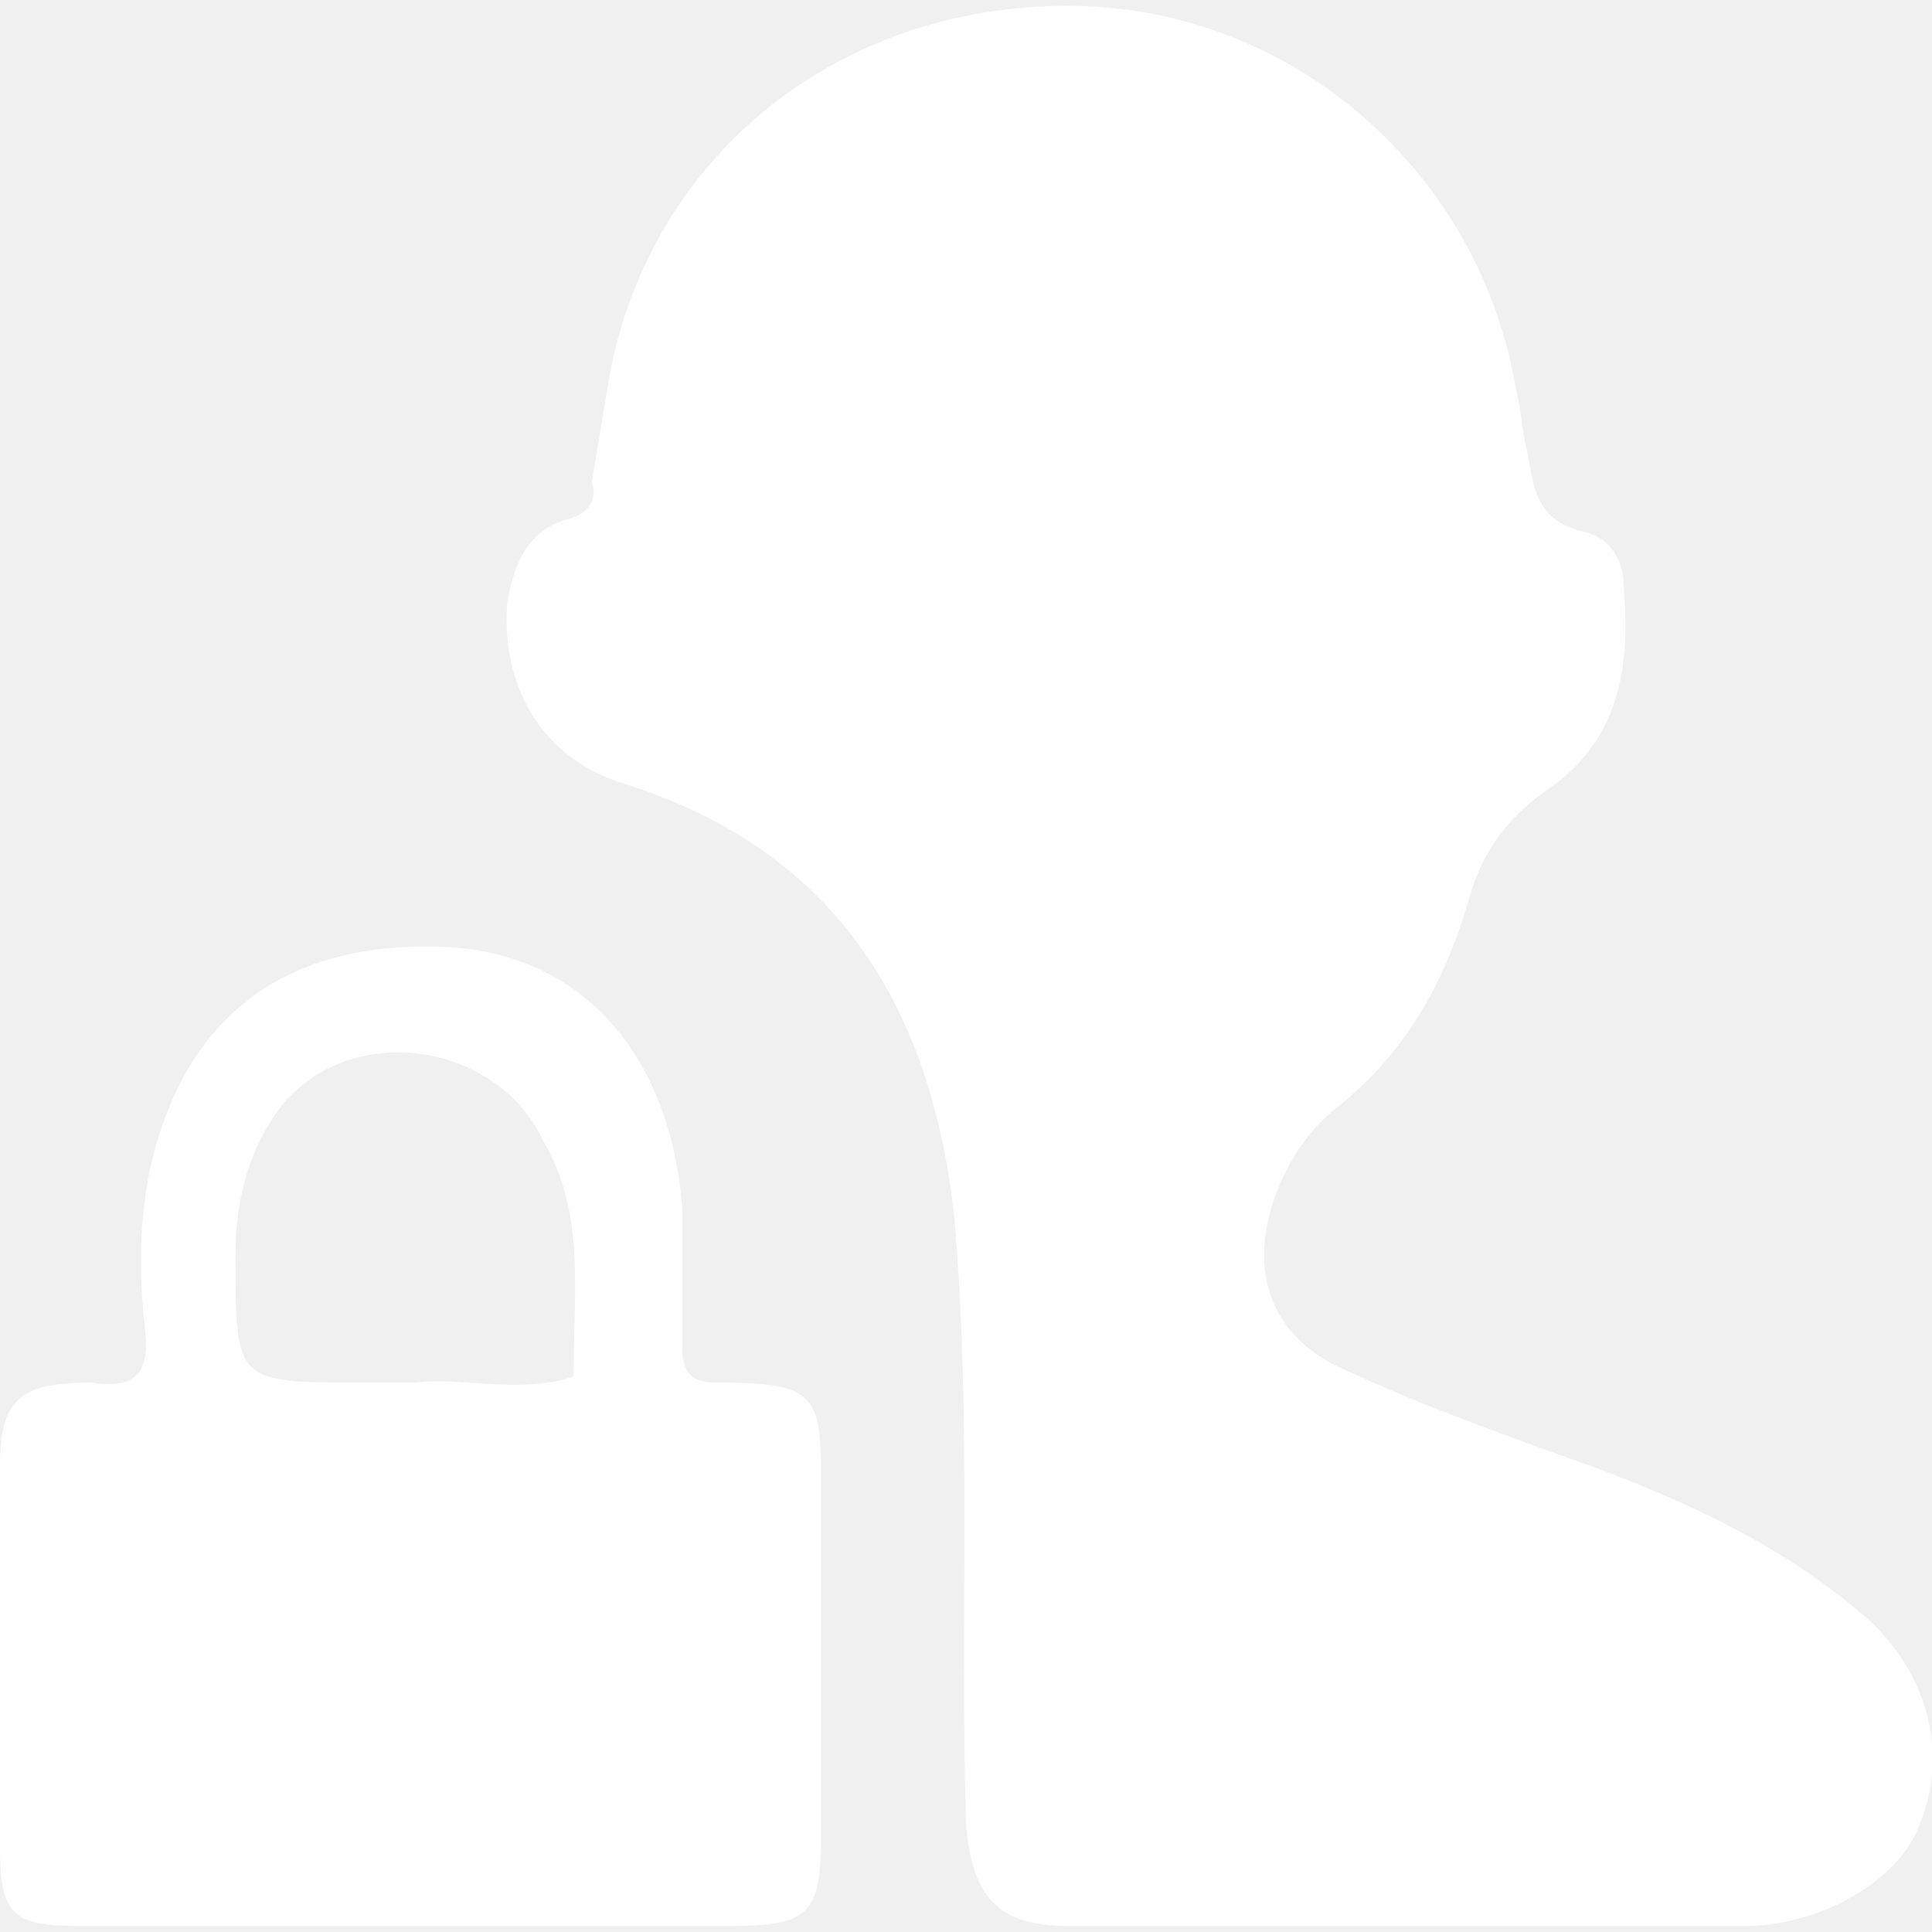
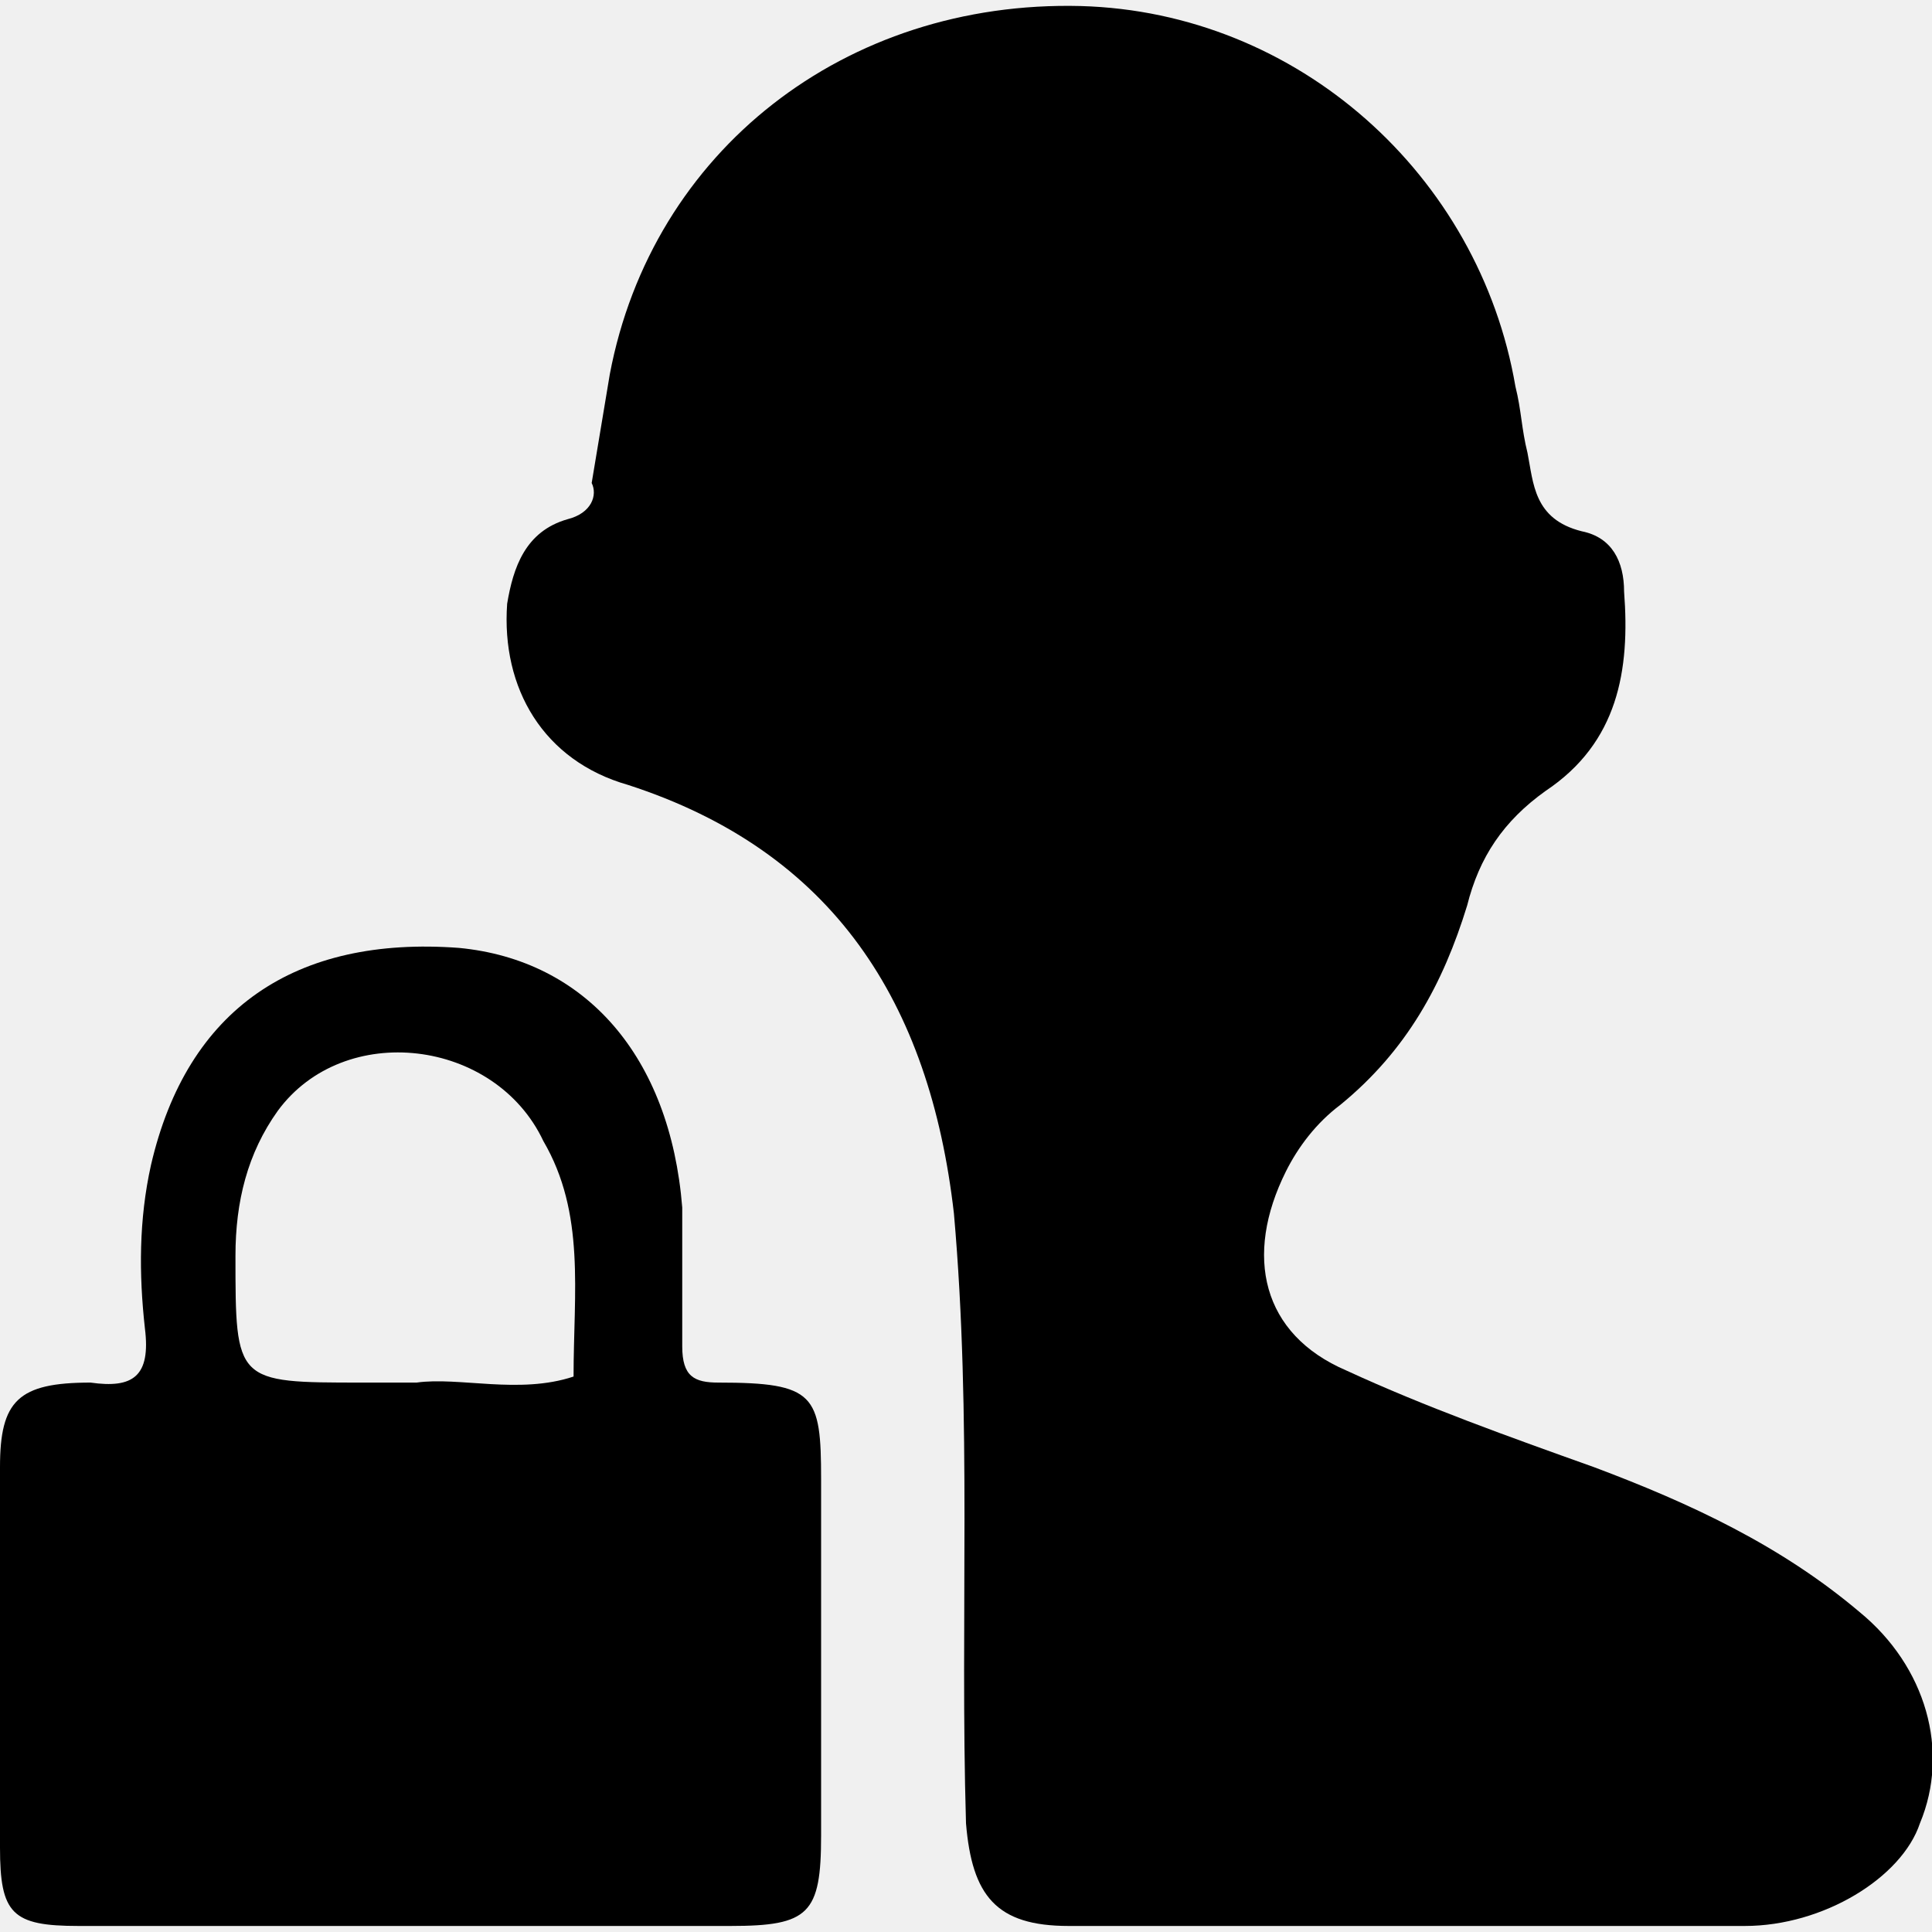
<svg xmlns="http://www.w3.org/2000/svg" class="icon" width="200px" height="200.00px" viewBox="0 0 1024 1024" version="1.1">
-   <path fill="#ffffff" d="M985.6 854.4c-41.6-35.2-89.6-57.6-140.8-76.8-44.8-16-89.6-32-131.2-51.2-44.8-19.2-54.4-60.8-32-105.6 6.4-12.8 16-25.6 28.8-35.2 35.2-28.8 54.4-64 67.2-105.6 6.4-25.6 19.2-44.8 41.6-60.8 38.4-25.6 44.8-64 41.6-105.6 0-16-6.4-28.8-22.4-32-25.6-6.4-25.6-25.6-28.8-41.6-3.2-12.8-3.2-22.4-6.4-35.2-19.2-112-115.2-198.4-230.4-201.6-124.8-3.2-227.2 76.8-249.6 195.2L313.6 256c3.2 6.4 0 16-12.8 19.2-22.4 6.4-28.8 25.6-32 44.8-3.2 44.8 19.2 83.2 64 96 108.8 35.2 160 115.2 172.8 227.2 9.6 108.8 3.2 214.4 6.4 323.2 3.2 38.4 16 54.4 54.4 54.4h358.4c41.6 0 83.2-25.6 92.8-54.4 16-38.4 3.2-83.2-32-112z" />
-   <path fill="#ffffff" d="M380.8 732.8c-12.8 0-19.2-3.2-19.2-19.2V640c-6.4-80-51.2-131.2-118.4-137.6-86.4-6.4-144 32-163.2 115.2-6.4 28.8-6.4 57.6-3.2 86.4 3.2 25.6-6.4 32-28.8 28.8-38.4 0-48 9.6-48 44.8v201.6c0 35.2 6.4 41.6 41.6 41.6h345.6c41.6 0 48-6.4 48-48v-188.8c0-44.8-3.2-51.2-54.4-51.2z m-76.8-3.2c-28.8 9.6-60.8 0-83.2 3.2H192c-67.2 0-67.2 0-67.2-67.2 0-28.8 6.4-54.4 22.4-76.8 35.2-48 115.2-38.4 140.8 16 22.4 38.4 16 80 16 124.8z" />
+   <path d="M985.6 854.4c-41.6-35.2-89.6-57.6-140.8-76.8-44.8-16-89.6-32-131.2-51.2-44.8-19.2-54.4-60.8-32-105.6 6.4-12.8 16-25.6 28.8-35.2 35.2-28.8 54.4-64 67.2-105.6 6.4-25.6 19.2-44.8 41.6-60.8 38.4-25.6 44.8-64 41.6-105.6 0-16-6.4-28.8-22.4-32-25.6-6.4-25.6-25.6-28.8-41.6-3.2-12.8-3.2-22.4-6.4-35.2-19.2-112-115.2-198.4-230.4-201.6-124.8-3.2-227.2 76.8-249.6 195.2L313.6 256c3.2 6.4 0 16-12.8 19.2-22.4 6.4-28.8 25.6-32 44.8-3.2 44.8 19.2 83.2 64 96 108.8 35.2 160 115.2 172.8 227.2 9.6 108.8 3.2 214.4 6.4 323.2 3.2 38.4 16 54.4 54.4 54.4h358.4c41.6 0 83.2-25.6 92.8-54.4 16-38.4 3.2-83.2-32-112z" />
+   <path d="M380.8 732.8c-12.8 0-19.2-3.2-19.2-19.2V640c-6.4-80-51.2-131.2-118.4-137.6-86.4-6.4-144 32-163.2 115.2-6.4 28.8-6.4 57.6-3.2 86.4 3.2 25.6-6.4 32-28.8 28.8-38.4 0-48 9.6-48 44.8v201.6c0 35.2 6.4 41.6 41.6 41.6h345.6c41.6 0 48-6.4 48-48v-188.8c0-44.8-3.2-51.2-54.4-51.2z m-76.8-3.2c-28.8 9.6-60.8 0-83.2 3.2H192c-67.2 0-67.2 0-67.2-67.2 0-28.8 6.4-54.4 22.4-76.8 35.2-48 115.2-38.4 140.8 16 22.4 38.4 16 80 16 124.8z" />
</svg>
